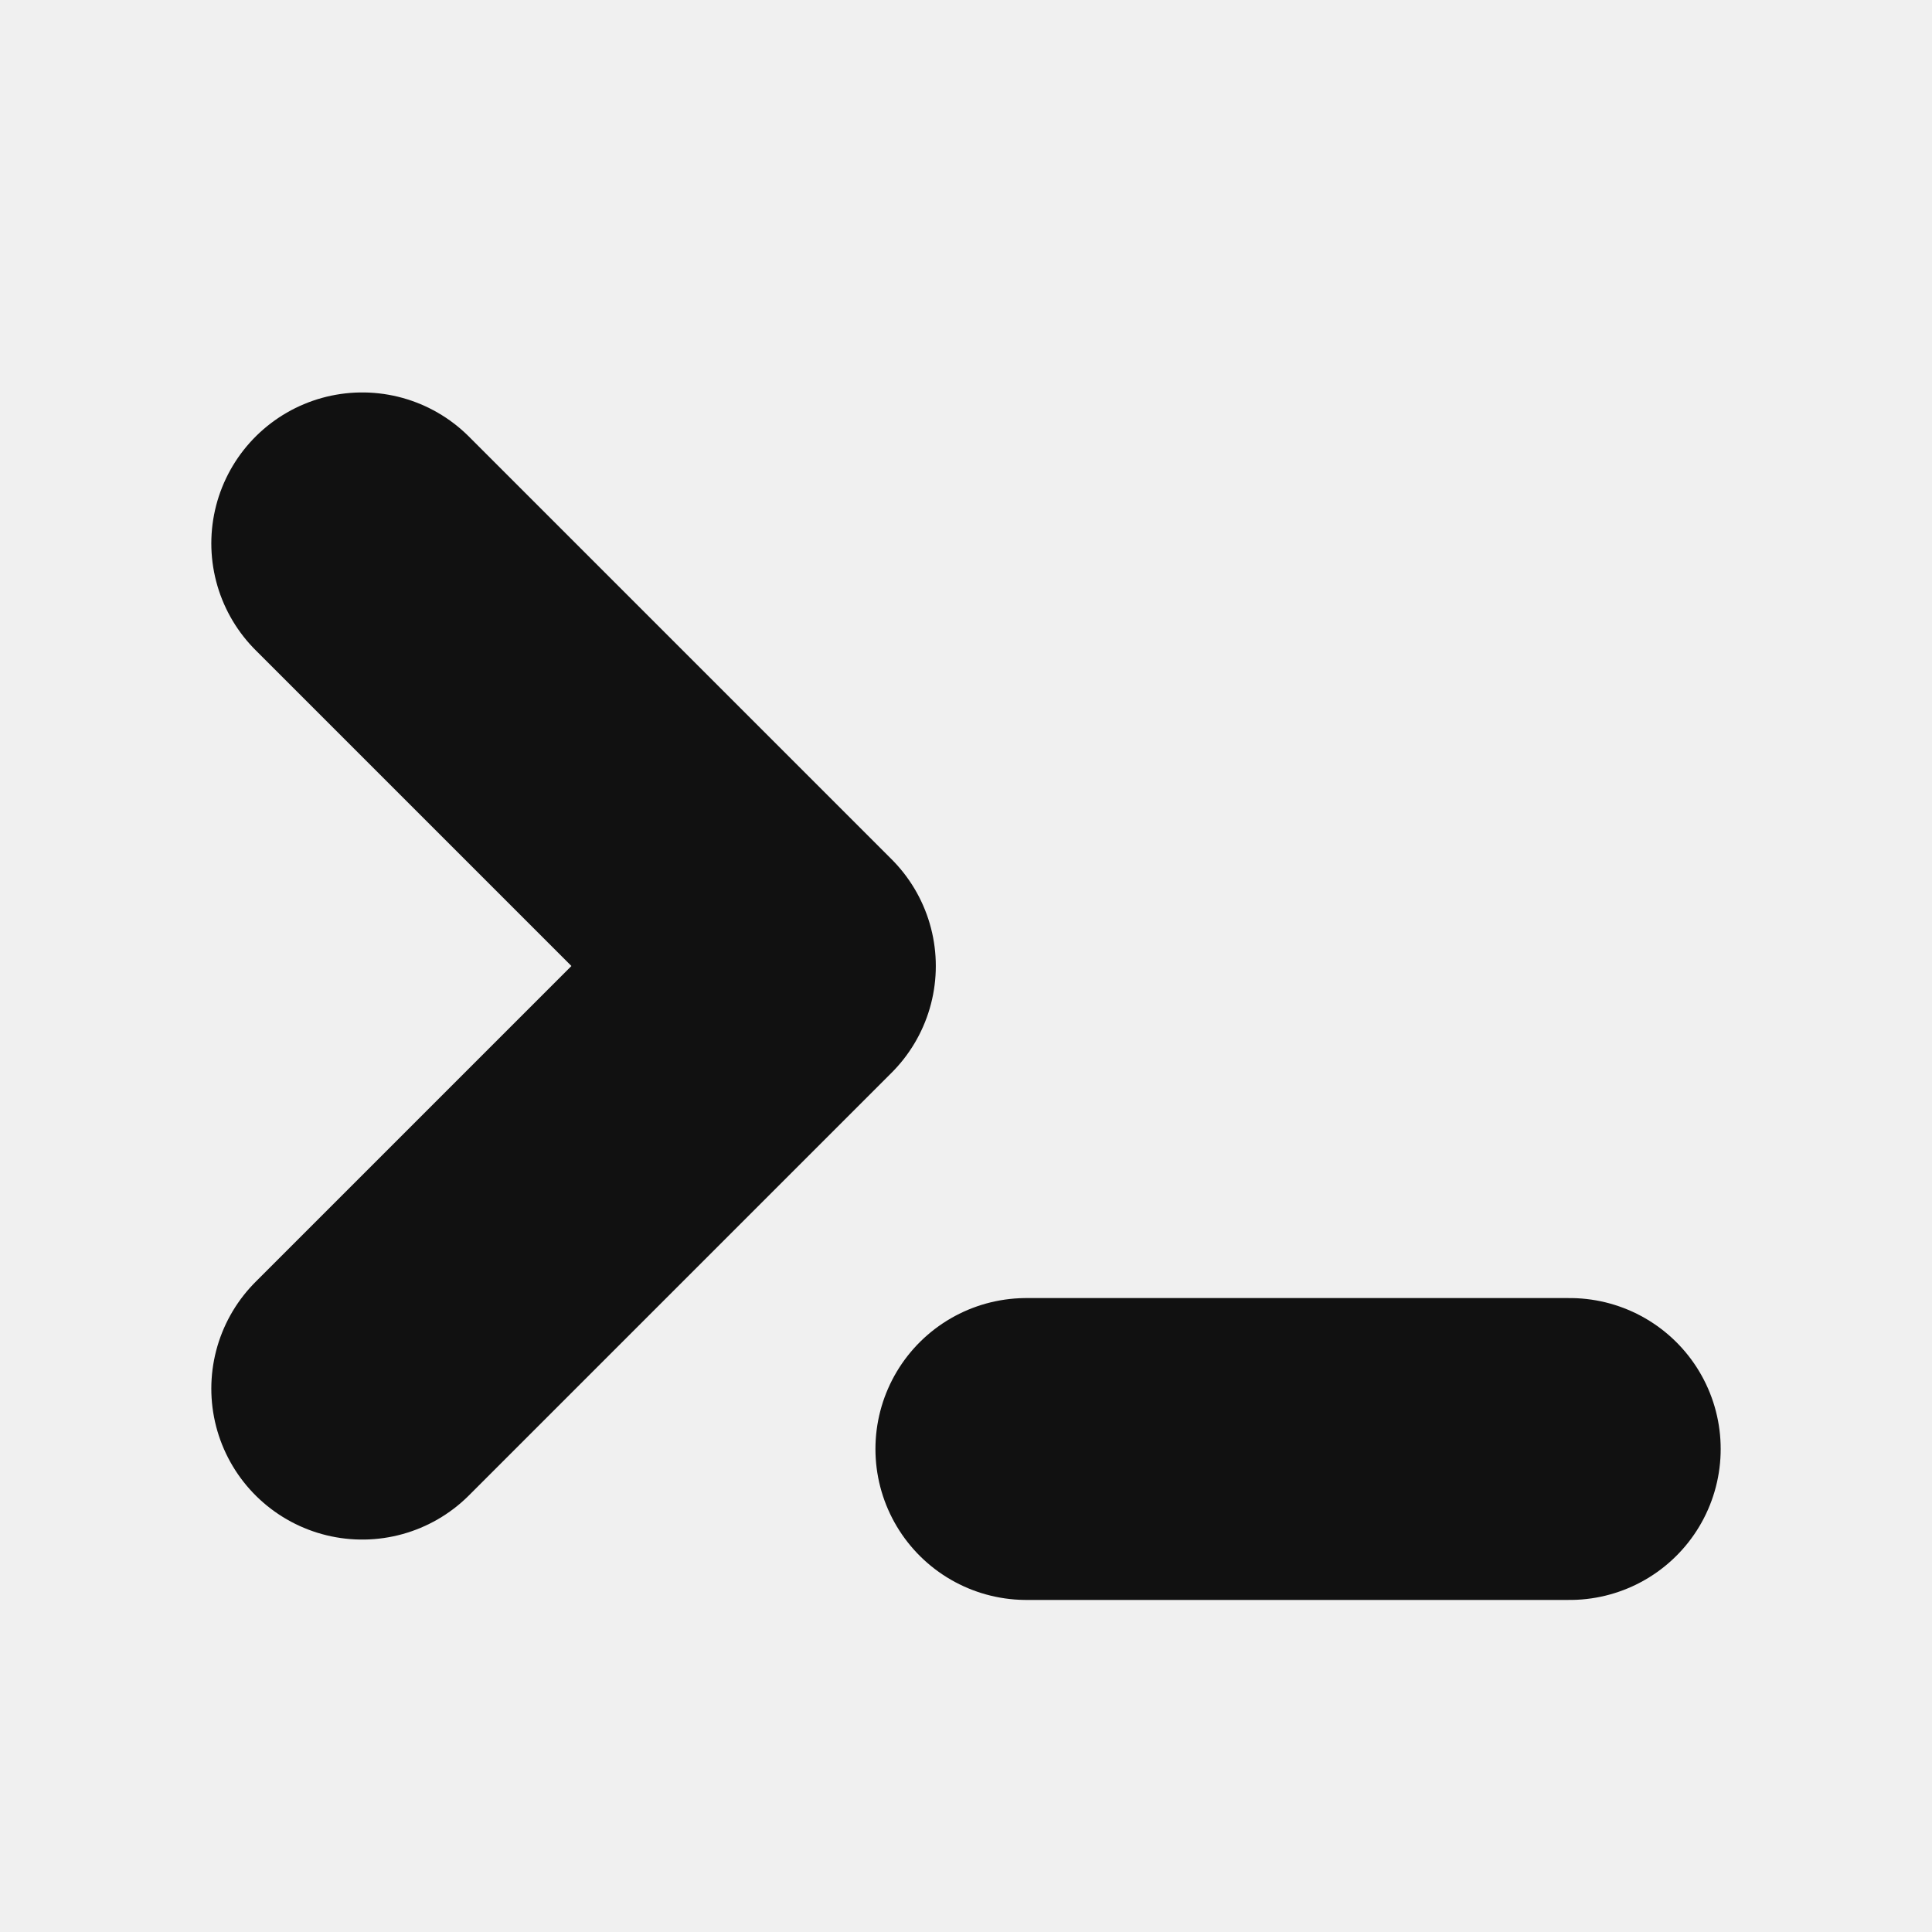
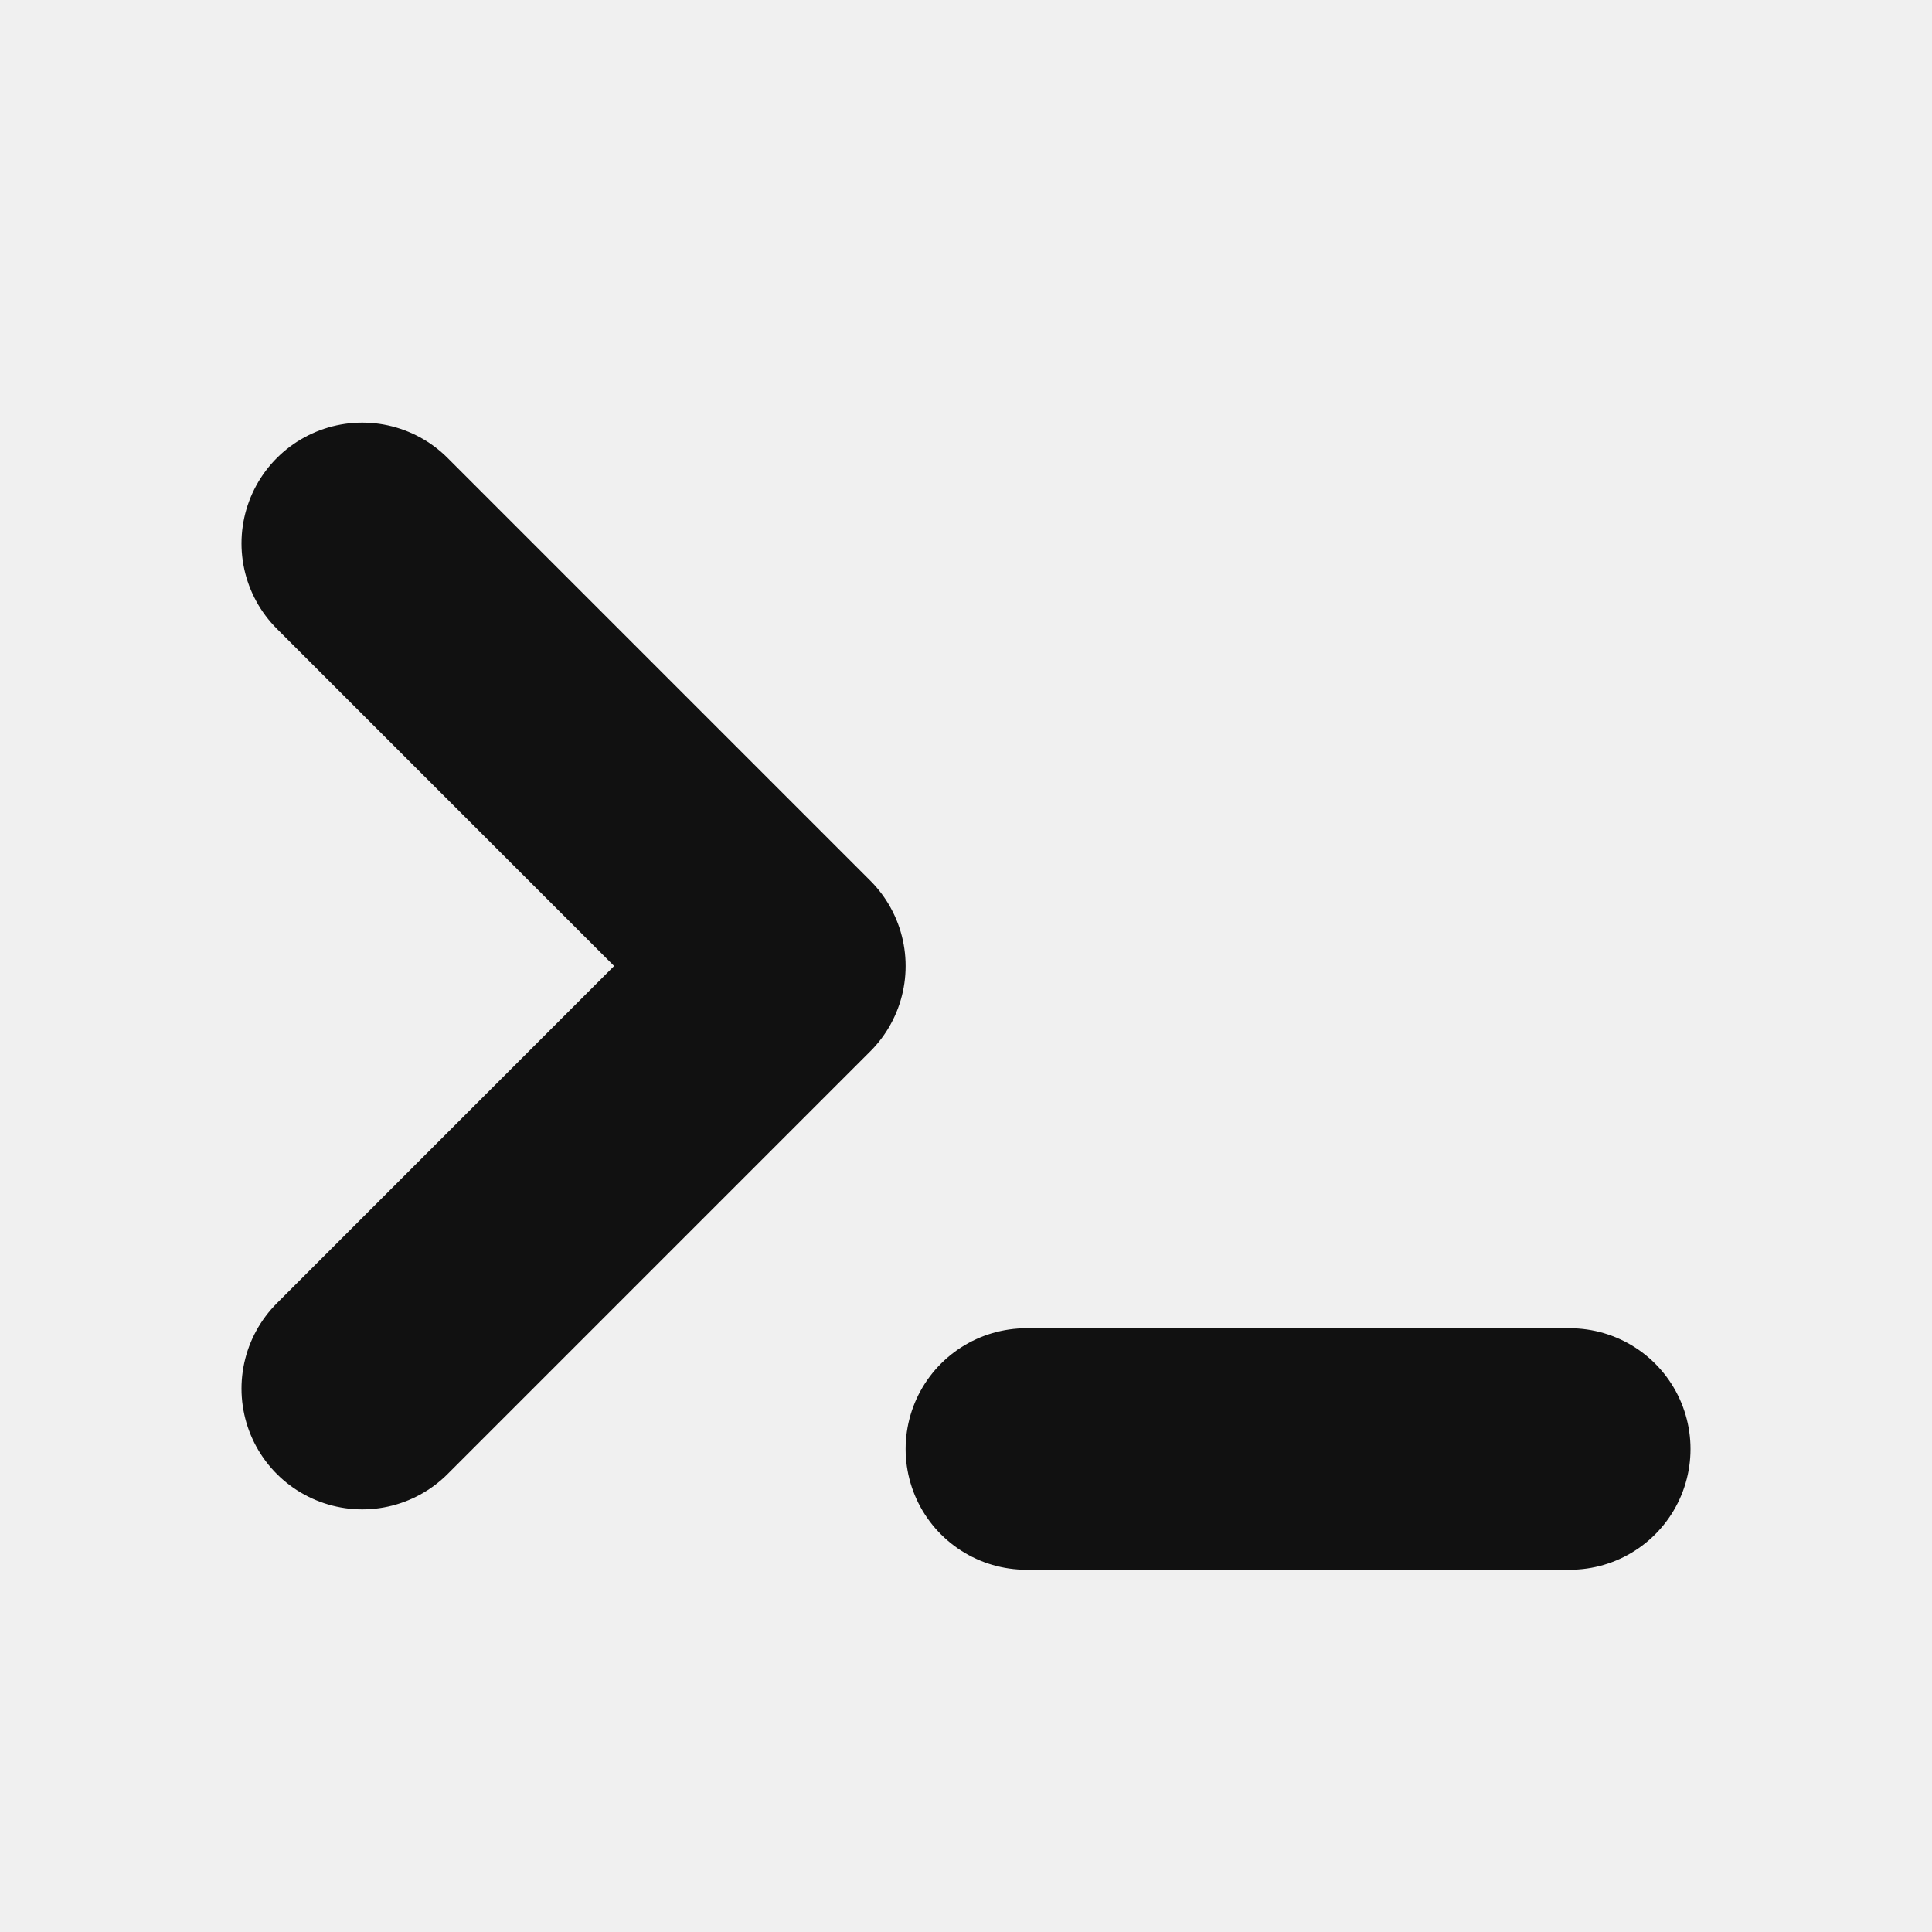
- <svg xmlns="http://www.w3.org/2000/svg" viewBox="0 0 16 16" width="16" height="16" fill="none" stroke-width="2.5" stroke-linecap="round" stroke-linejoin="round">
+ <svg xmlns="http://www.w3.org/2000/svg" viewBox="0 0 16 16" width="16" height="16" fill="none" stroke-width="2" stroke-linecap="round" stroke-linejoin="round">
  <style>path{stroke:#111111}@media (prefers-color-scheme:dark){path{stroke:#ffffff}}</style>
  <path d="M3 4.5L6.5 8 3 11.5M8.5 12H13" />
</svg>
